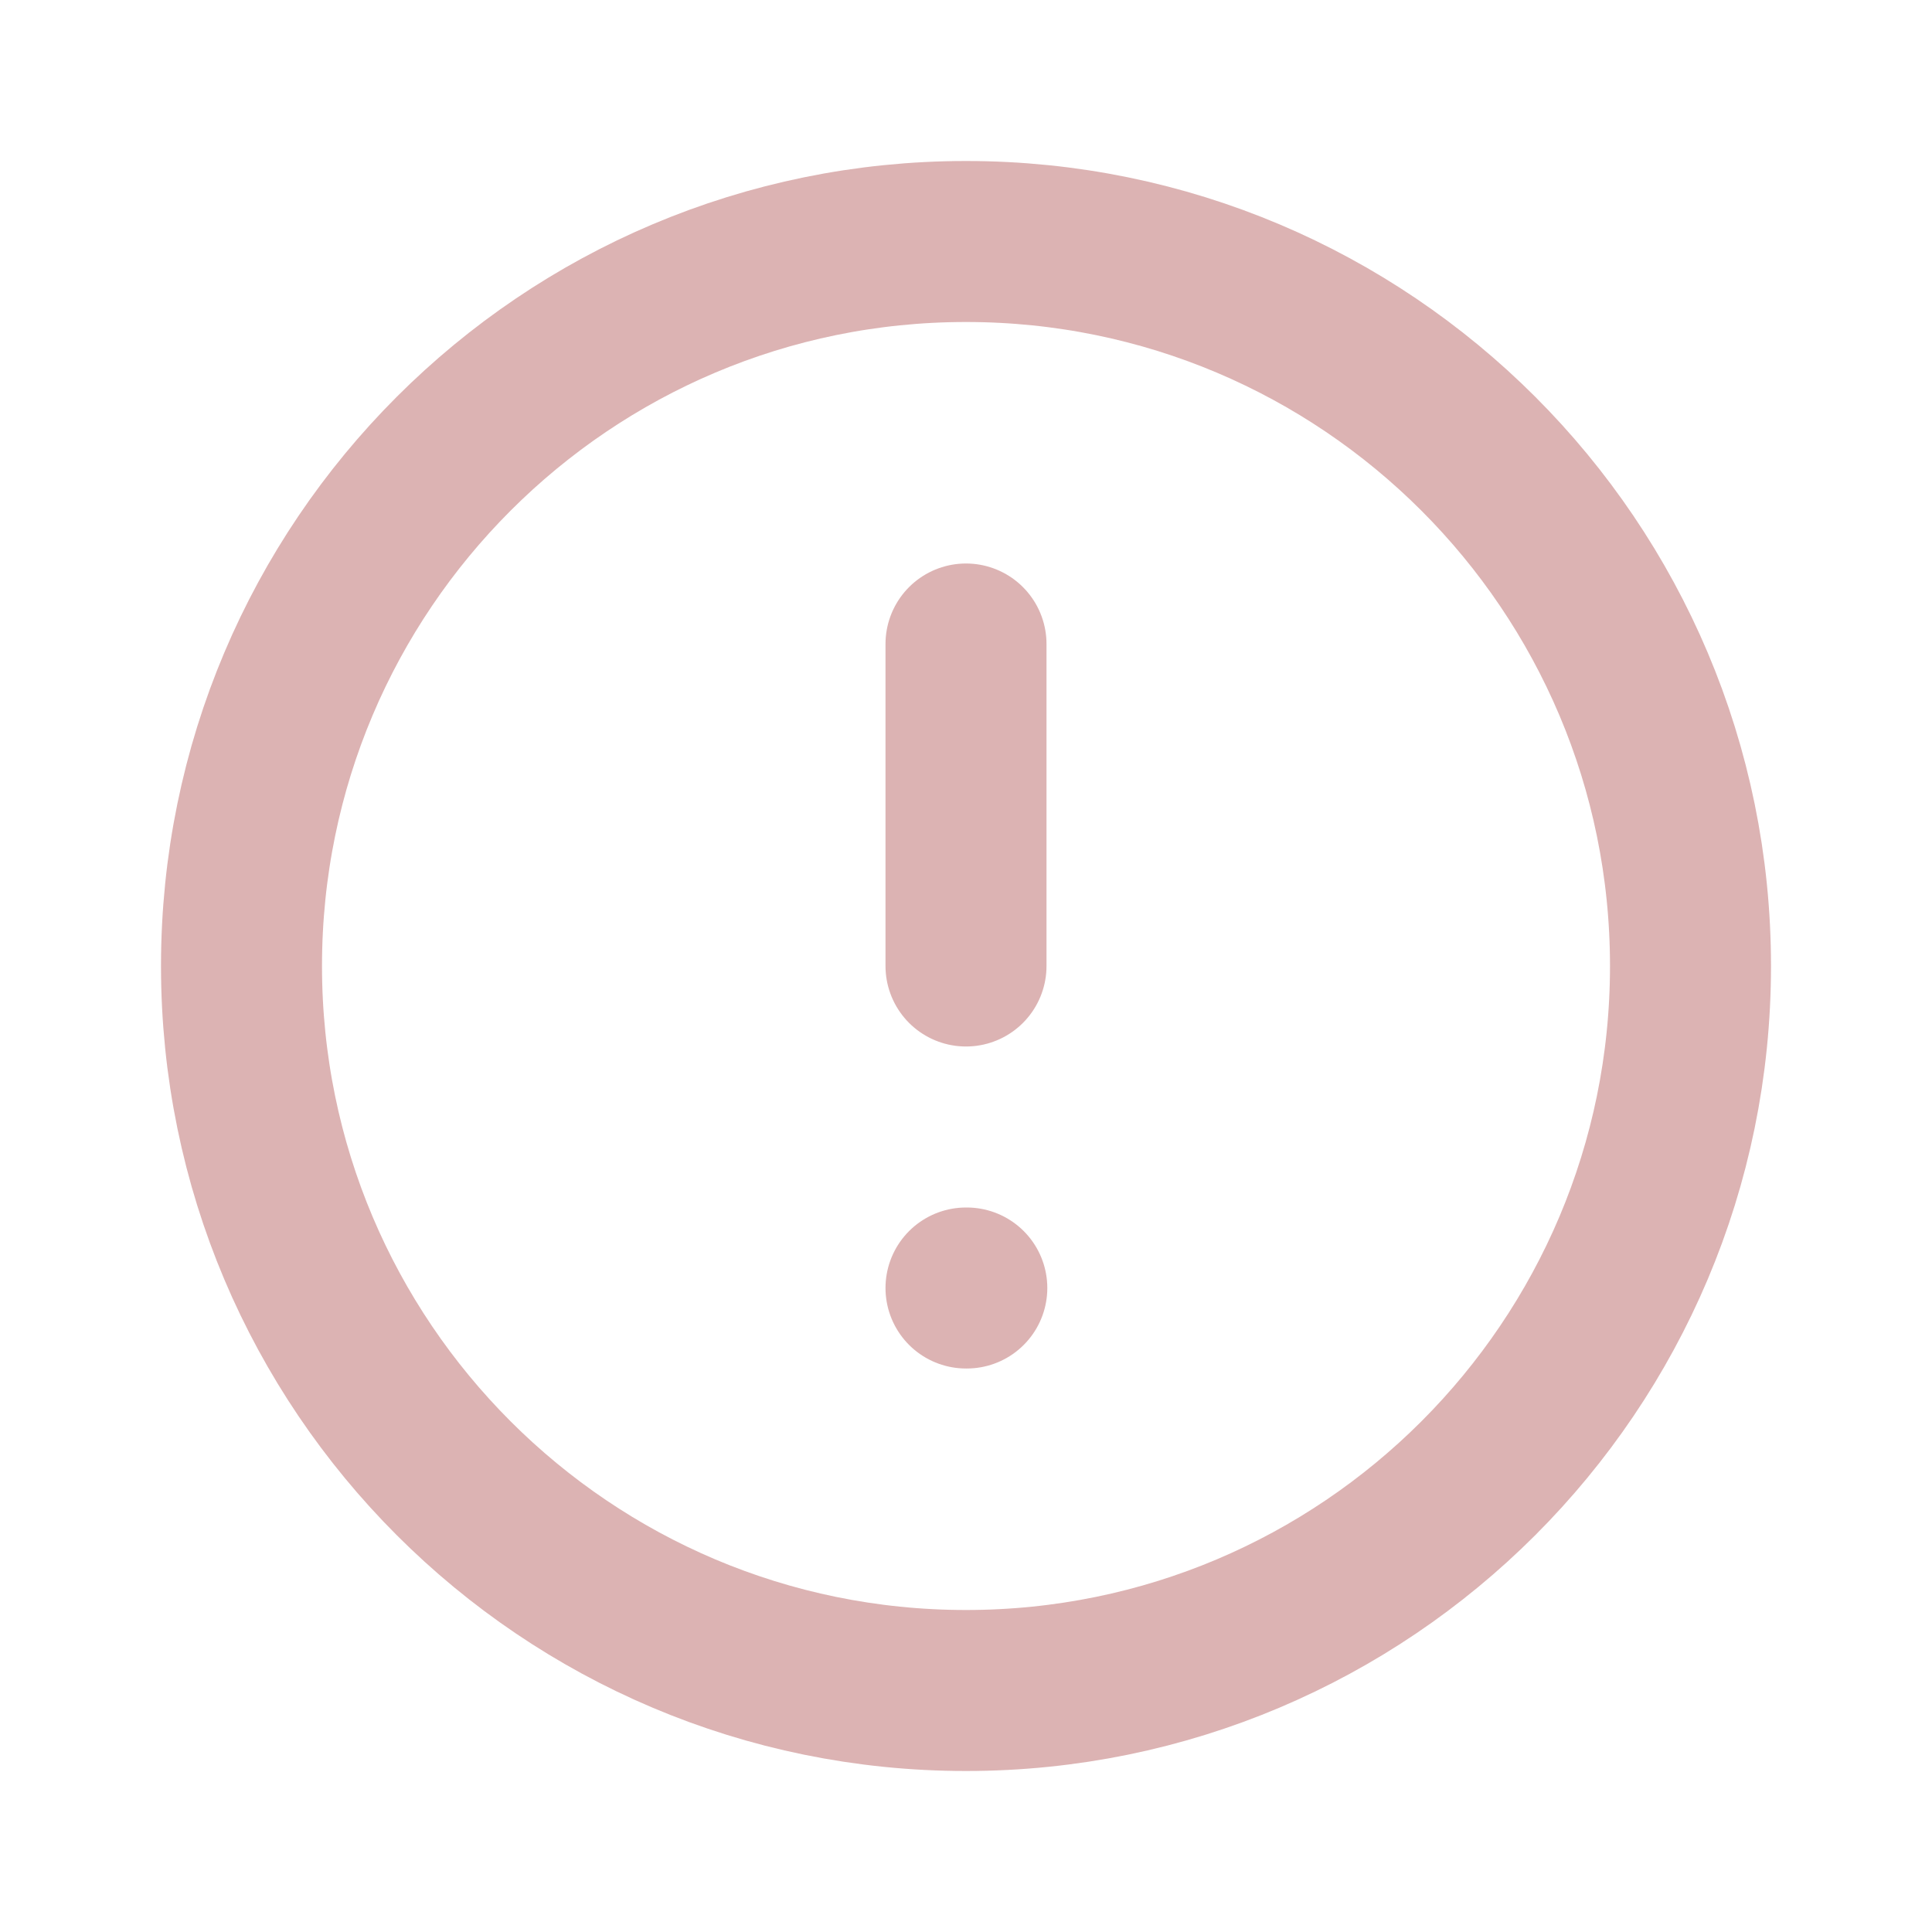
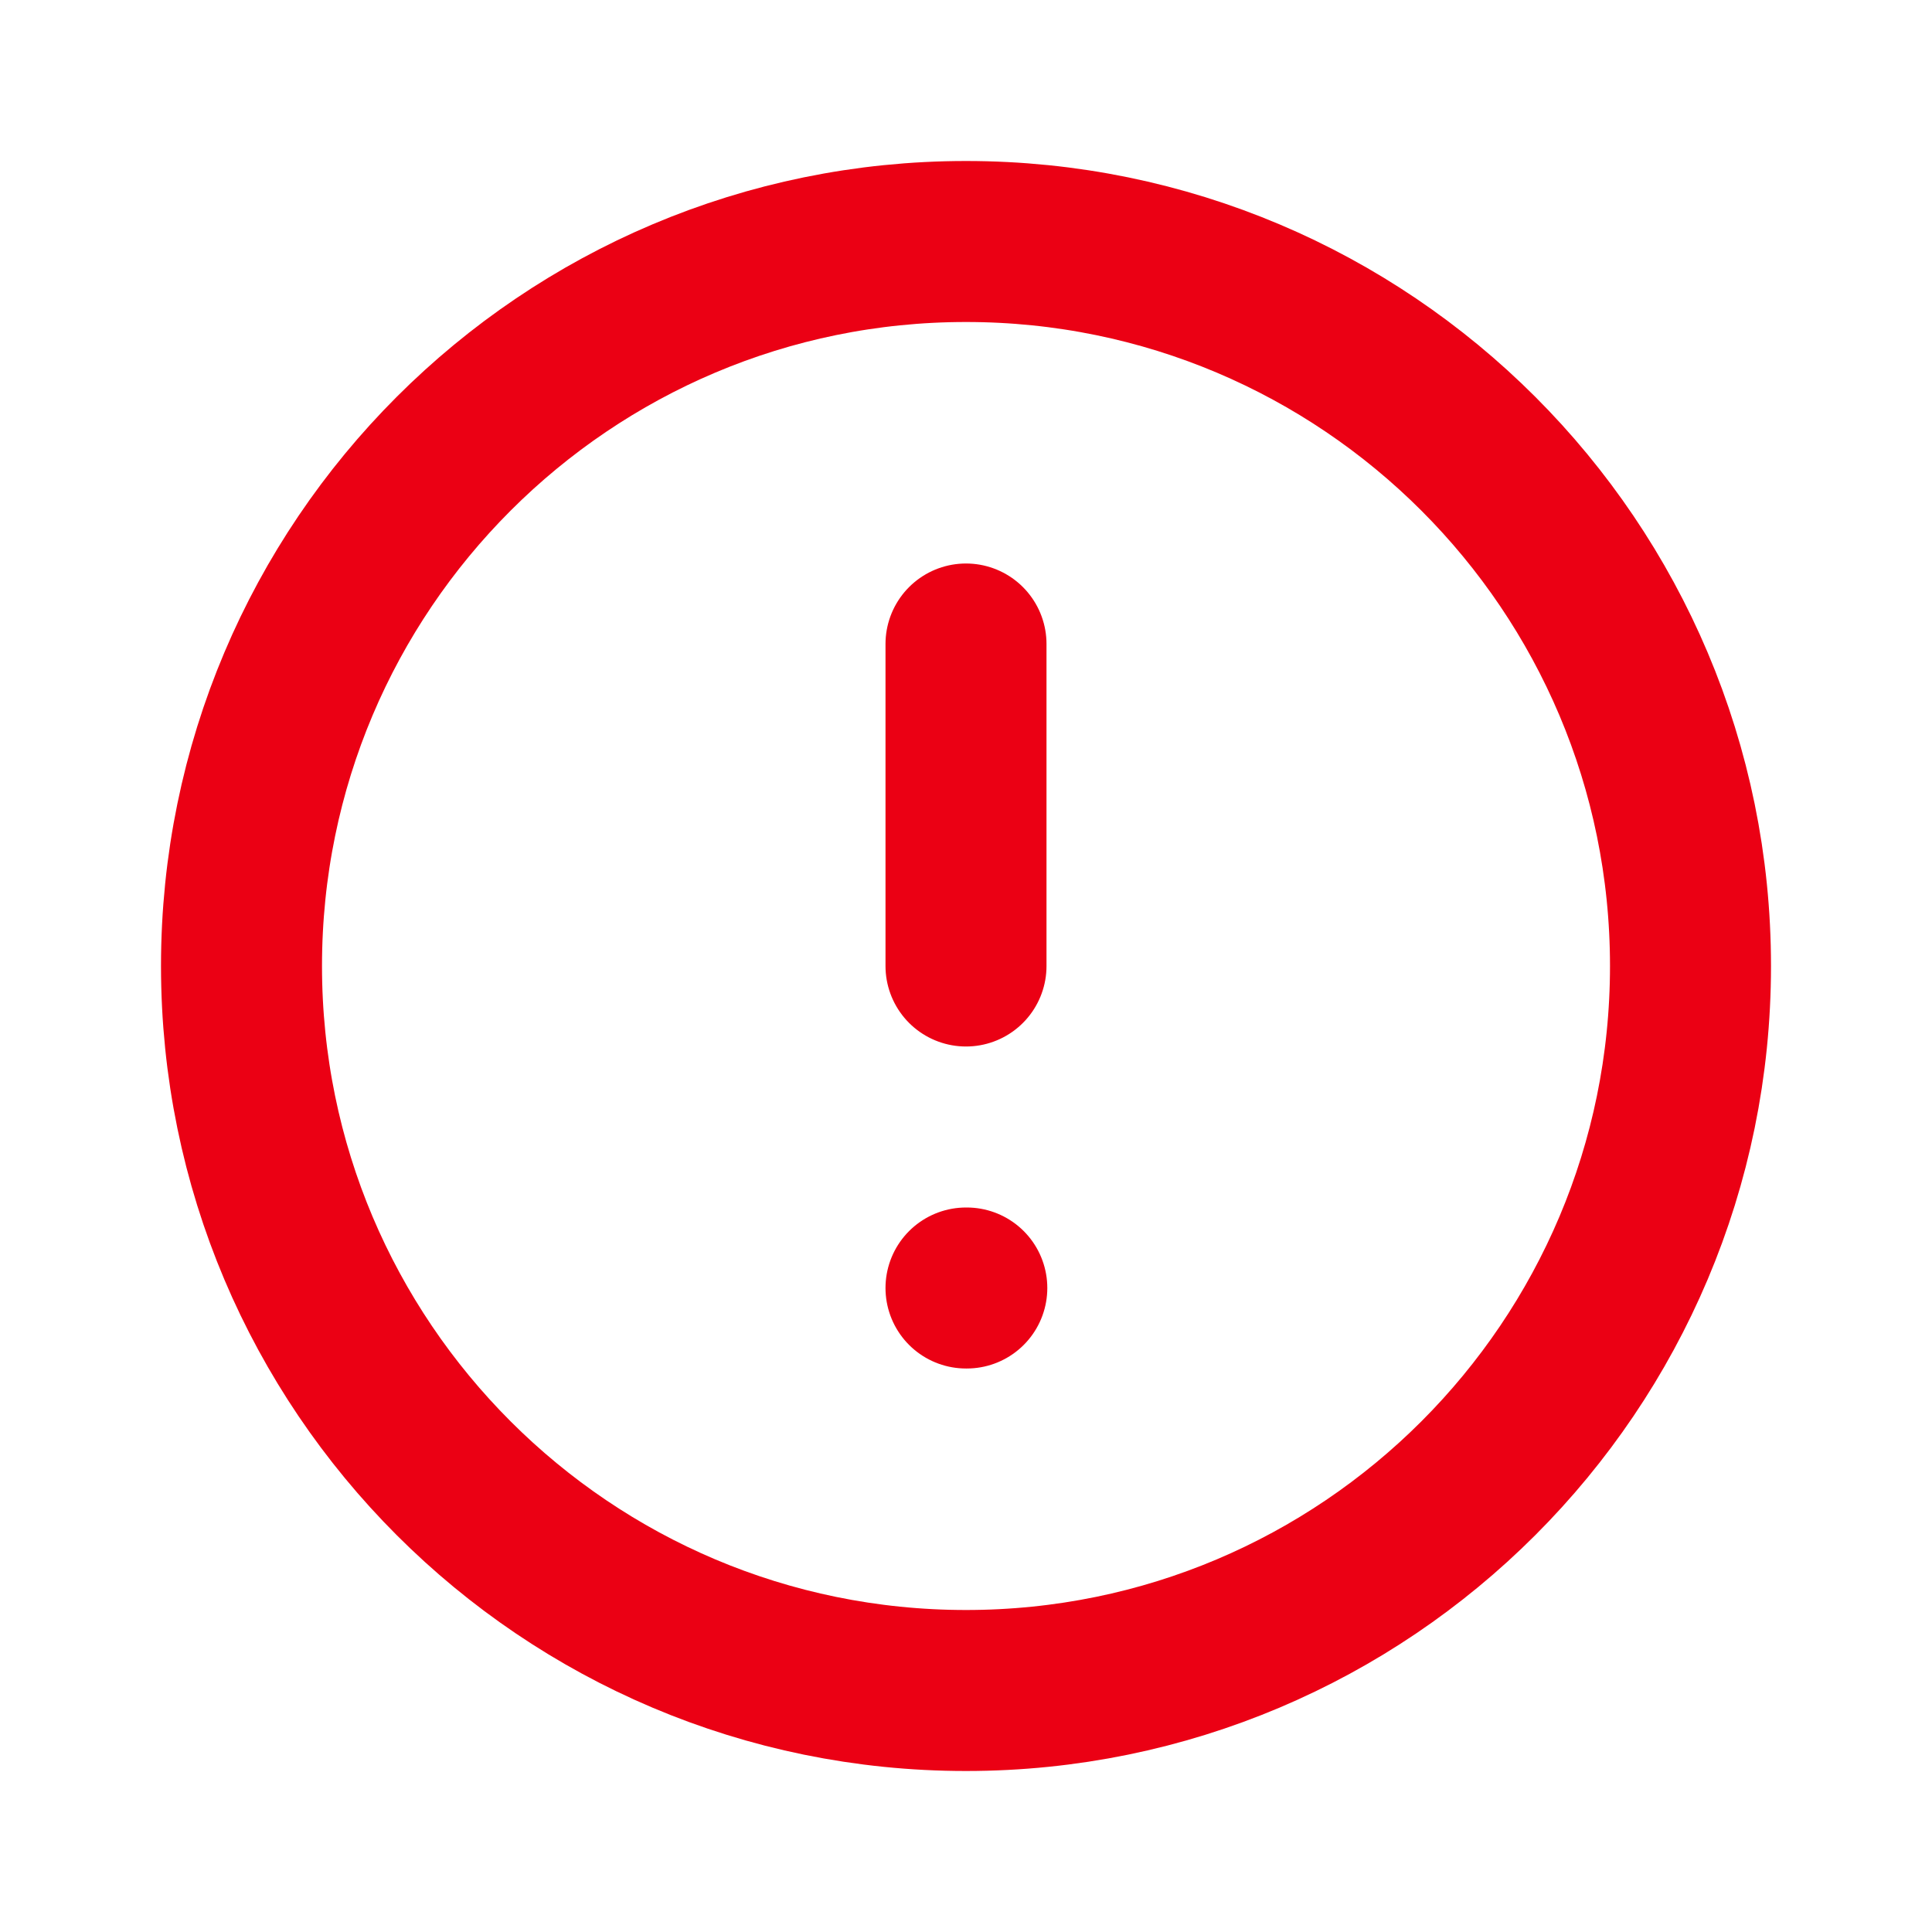
- <svg xmlns="http://www.w3.org/2000/svg" class="w-6 h-6 mr-2" fill="none" viewBox="0 0 24 24" stroke="#DCB3B3">
+ <svg xmlns="http://www.w3.org/2000/svg" class="w-6 h-6 mr-2" fill="none" viewBox="0 0 24 24" stroke="#EB0014">
  <path stroke-linecap="round" stroke-linejoin="round" stroke-width="2" d="M12 8v4m0 4h.01M21 12a9 9 0 11-18 0 9 9 0 0118 0z" />
</svg>
